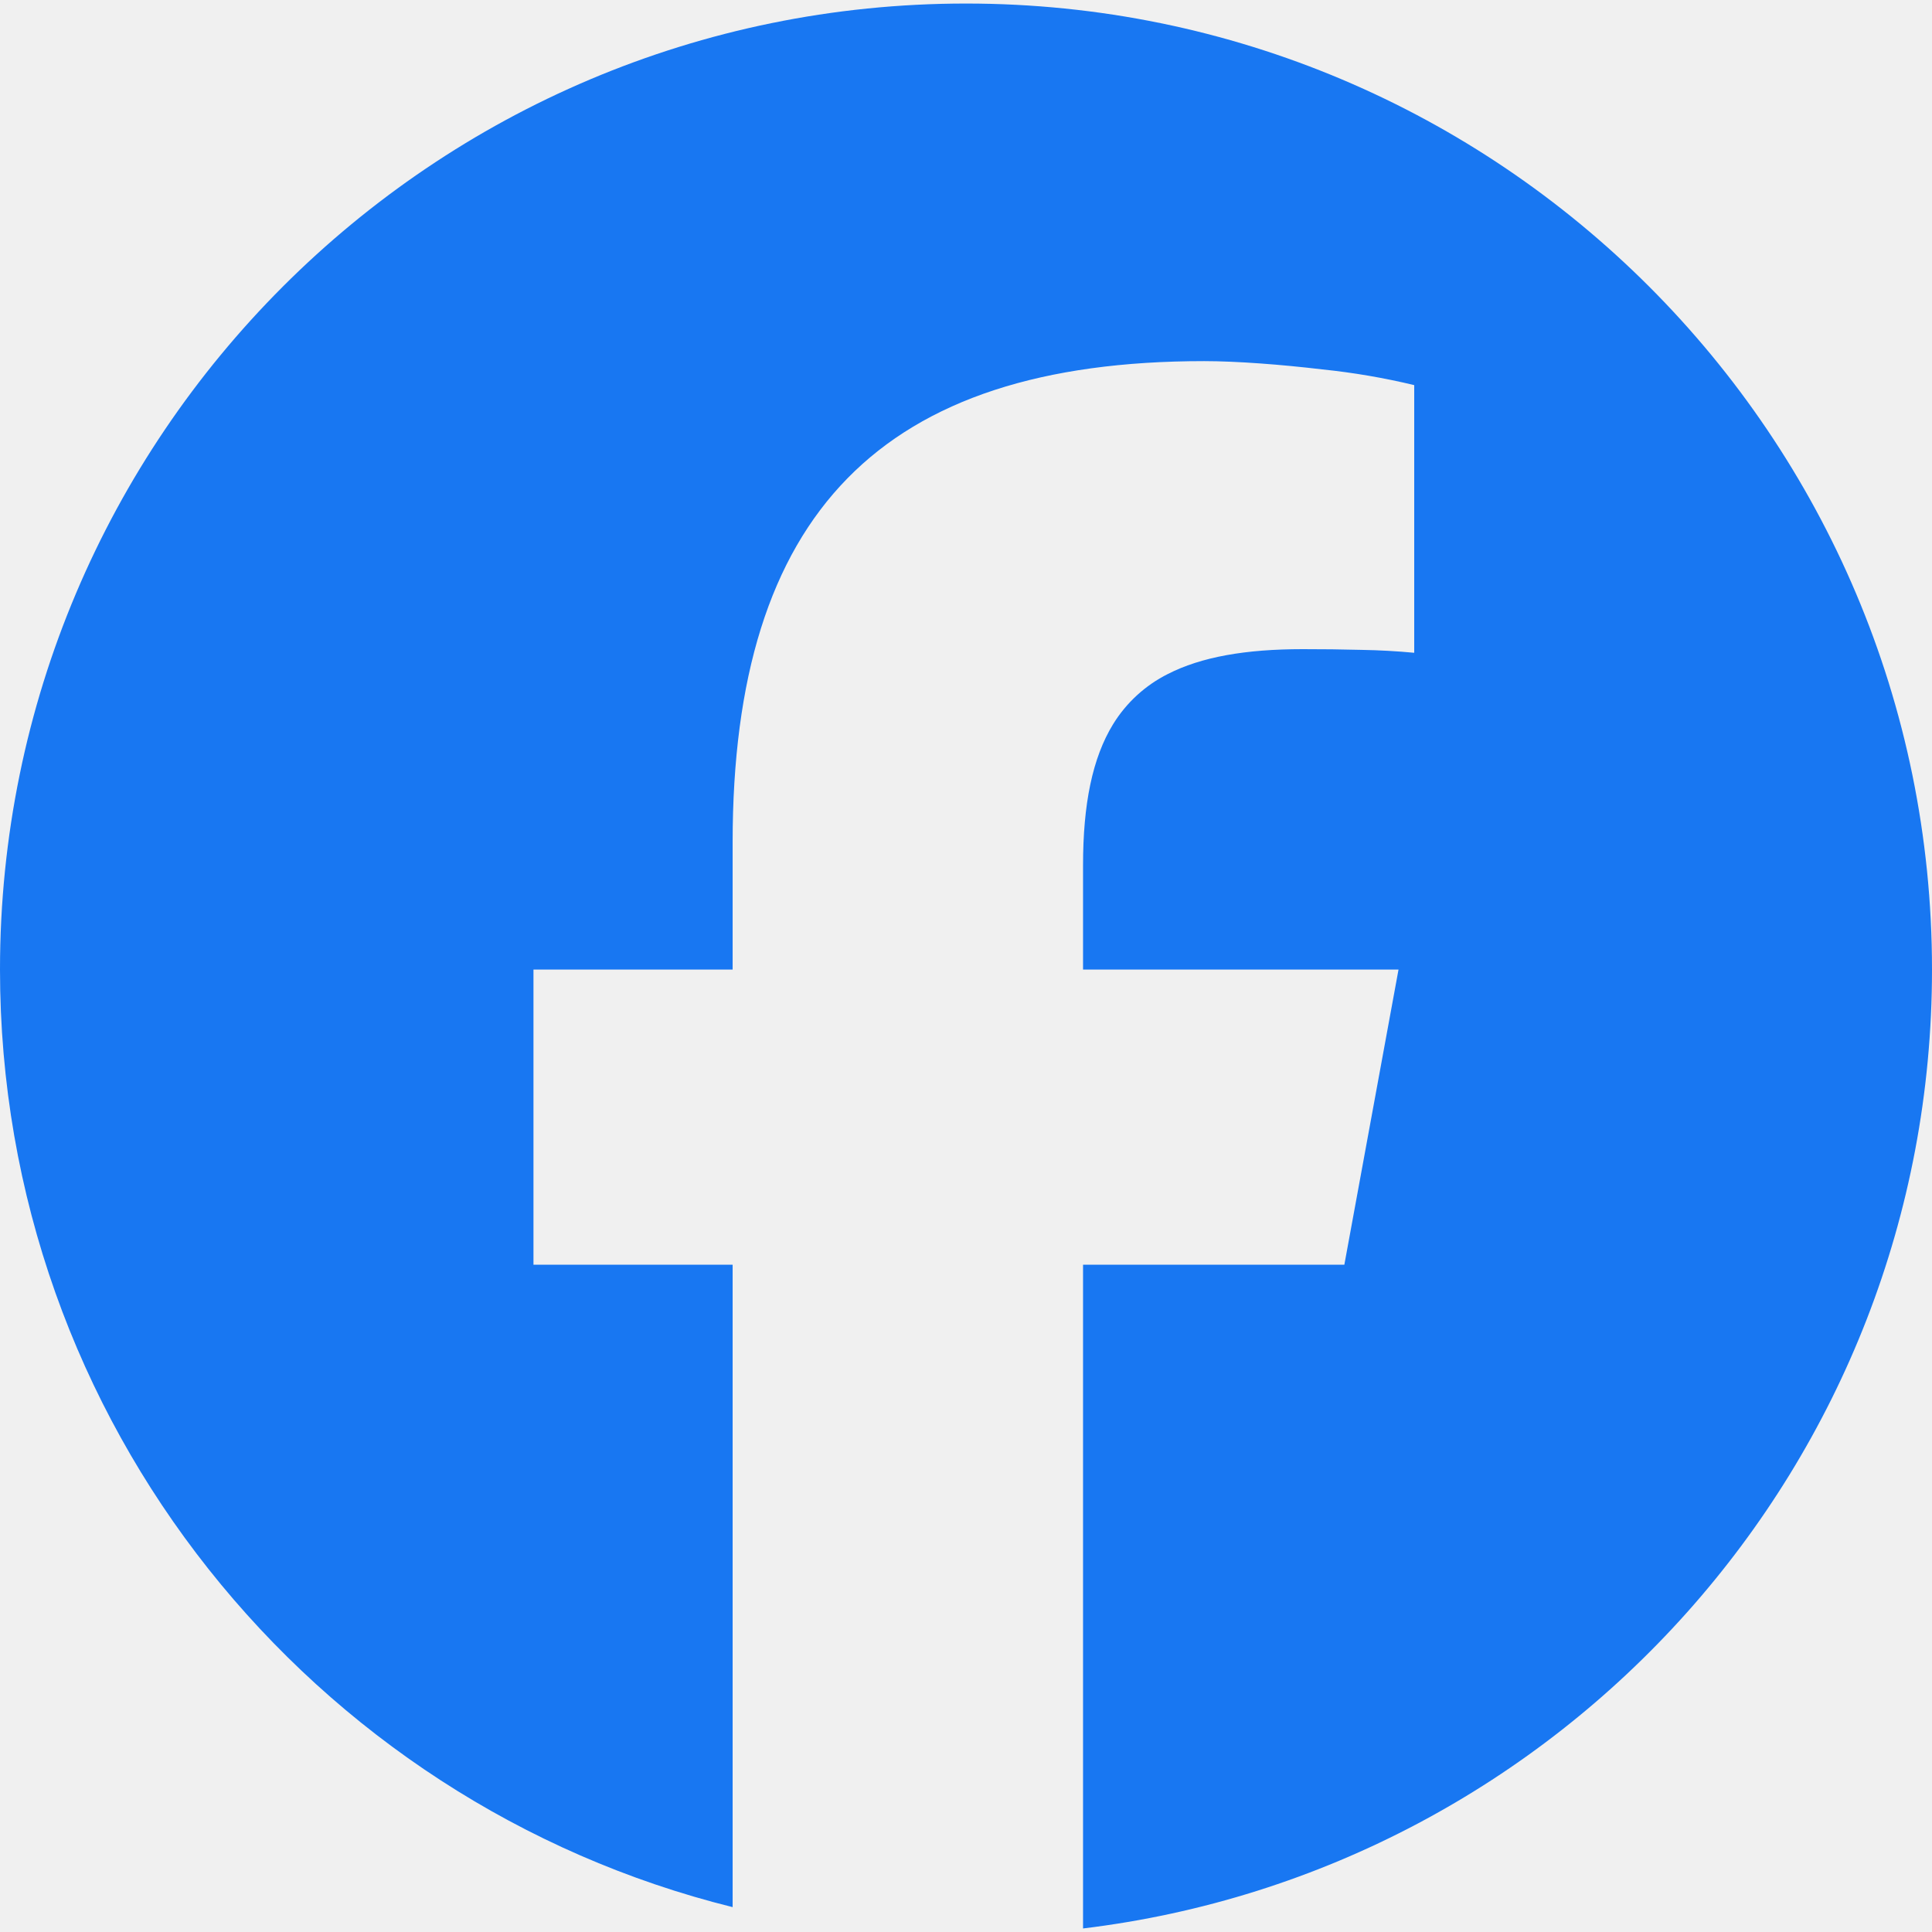
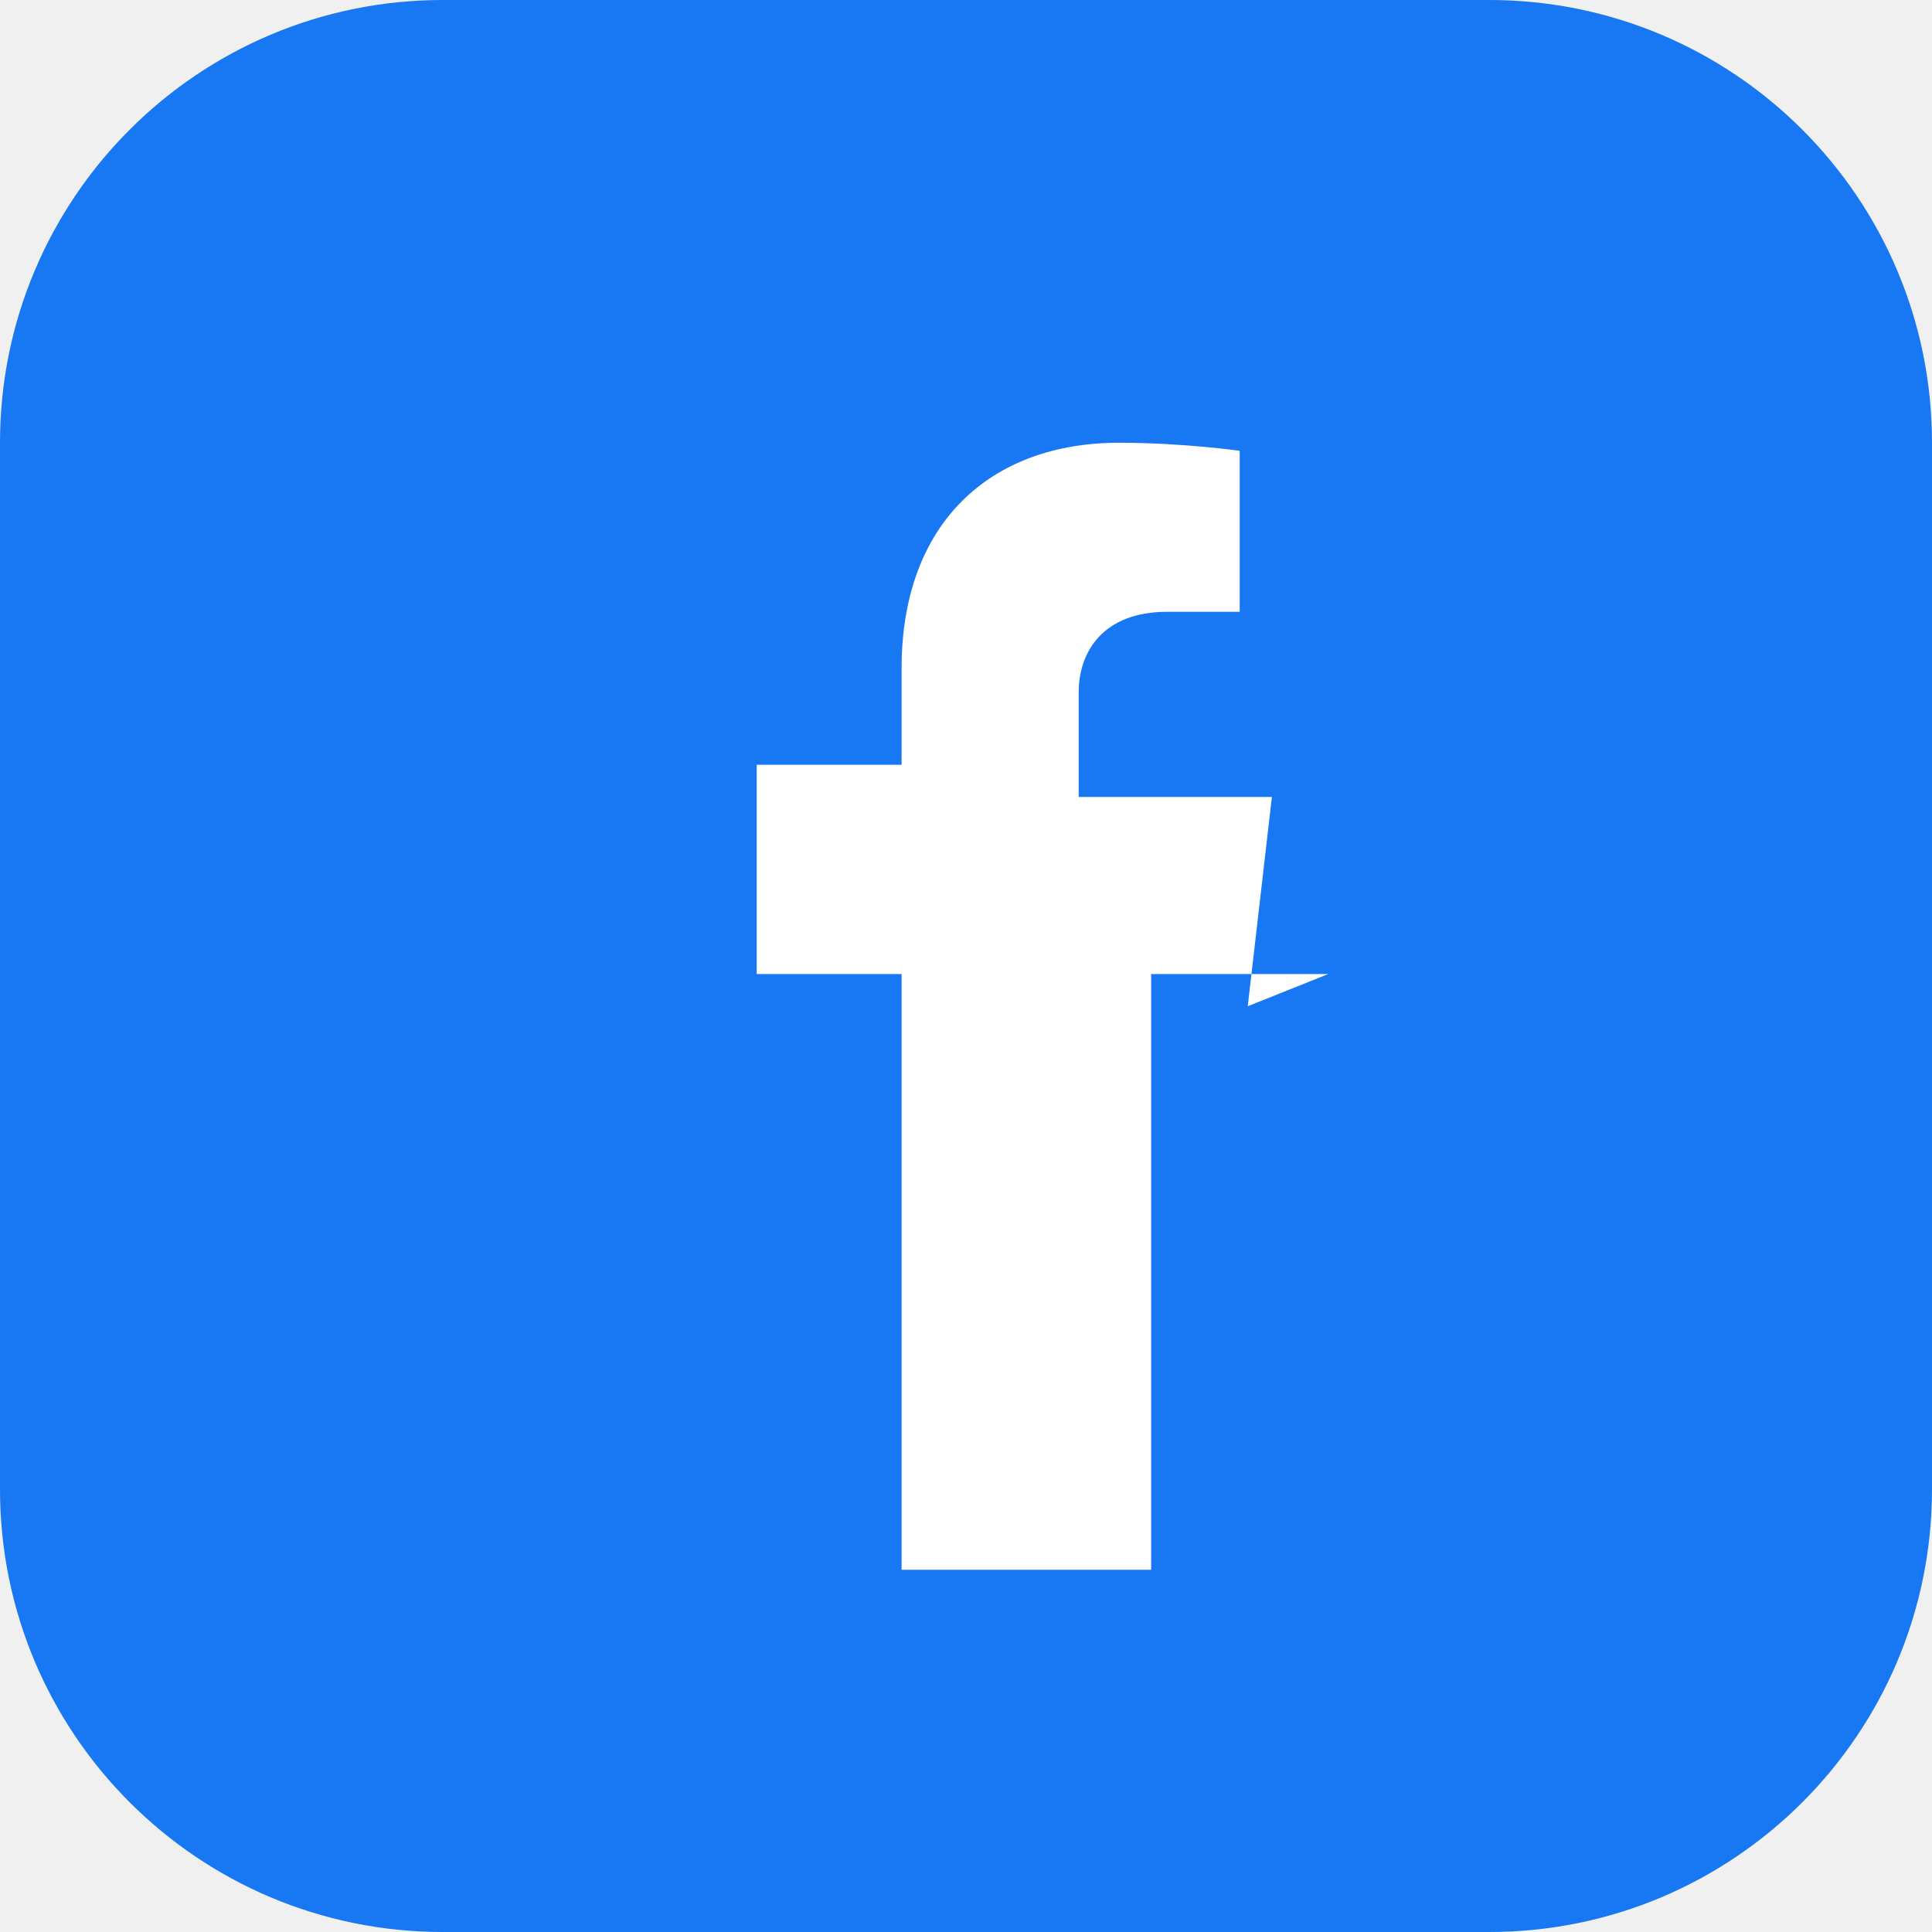
<svg xmlns="http://www.w3.org/2000/svg" viewBox="0 0 24 24" role="img" aria-label="Facebook">
-   <path fill="#1877F2" d="M9.101 23.691v-7.98H6.627v-3.667h2.474v-1.58c0-4.085 1.848-5.978 5.858-5.978.401 0 .955.042 1.468.103a8.68 8.68 0 0 1 1.141.195v3.325a8.623 8.623 0 0 0-.653-.036 26.805 26.805 0 0 0-.733-.009c-.707 0-1.259.096-1.675.309a1.686 1.686 0 0 0-.679.622c-.258.42-.374.995-.374 1.752v1.297h3.919l-.386 2.103-.287 1.564h-3.246v8.245C19.396 23.238 24 18.179 24 12.044c0-6.627-5.373-12-12-12s-12 5.373-12 12c0 5.628 3.874 10.35 9.101 11.647Z" />
+   <rect width="24" height="24" rx="5.5" fill="#1877F2" />
+   <path fill="#fff" d="M16.5 12.1h-2.2v7.4h-3.1v-7.4H9.4v-2.6h1.8V8.3c0-1.8 1.1-2.8 2.7-2.8.8 0 1.5.1 1.5.1v2h-.9c-.8 0-1.1.5-1.1 1v1.3h2.4l-.3 2.6z" />
</svg>
